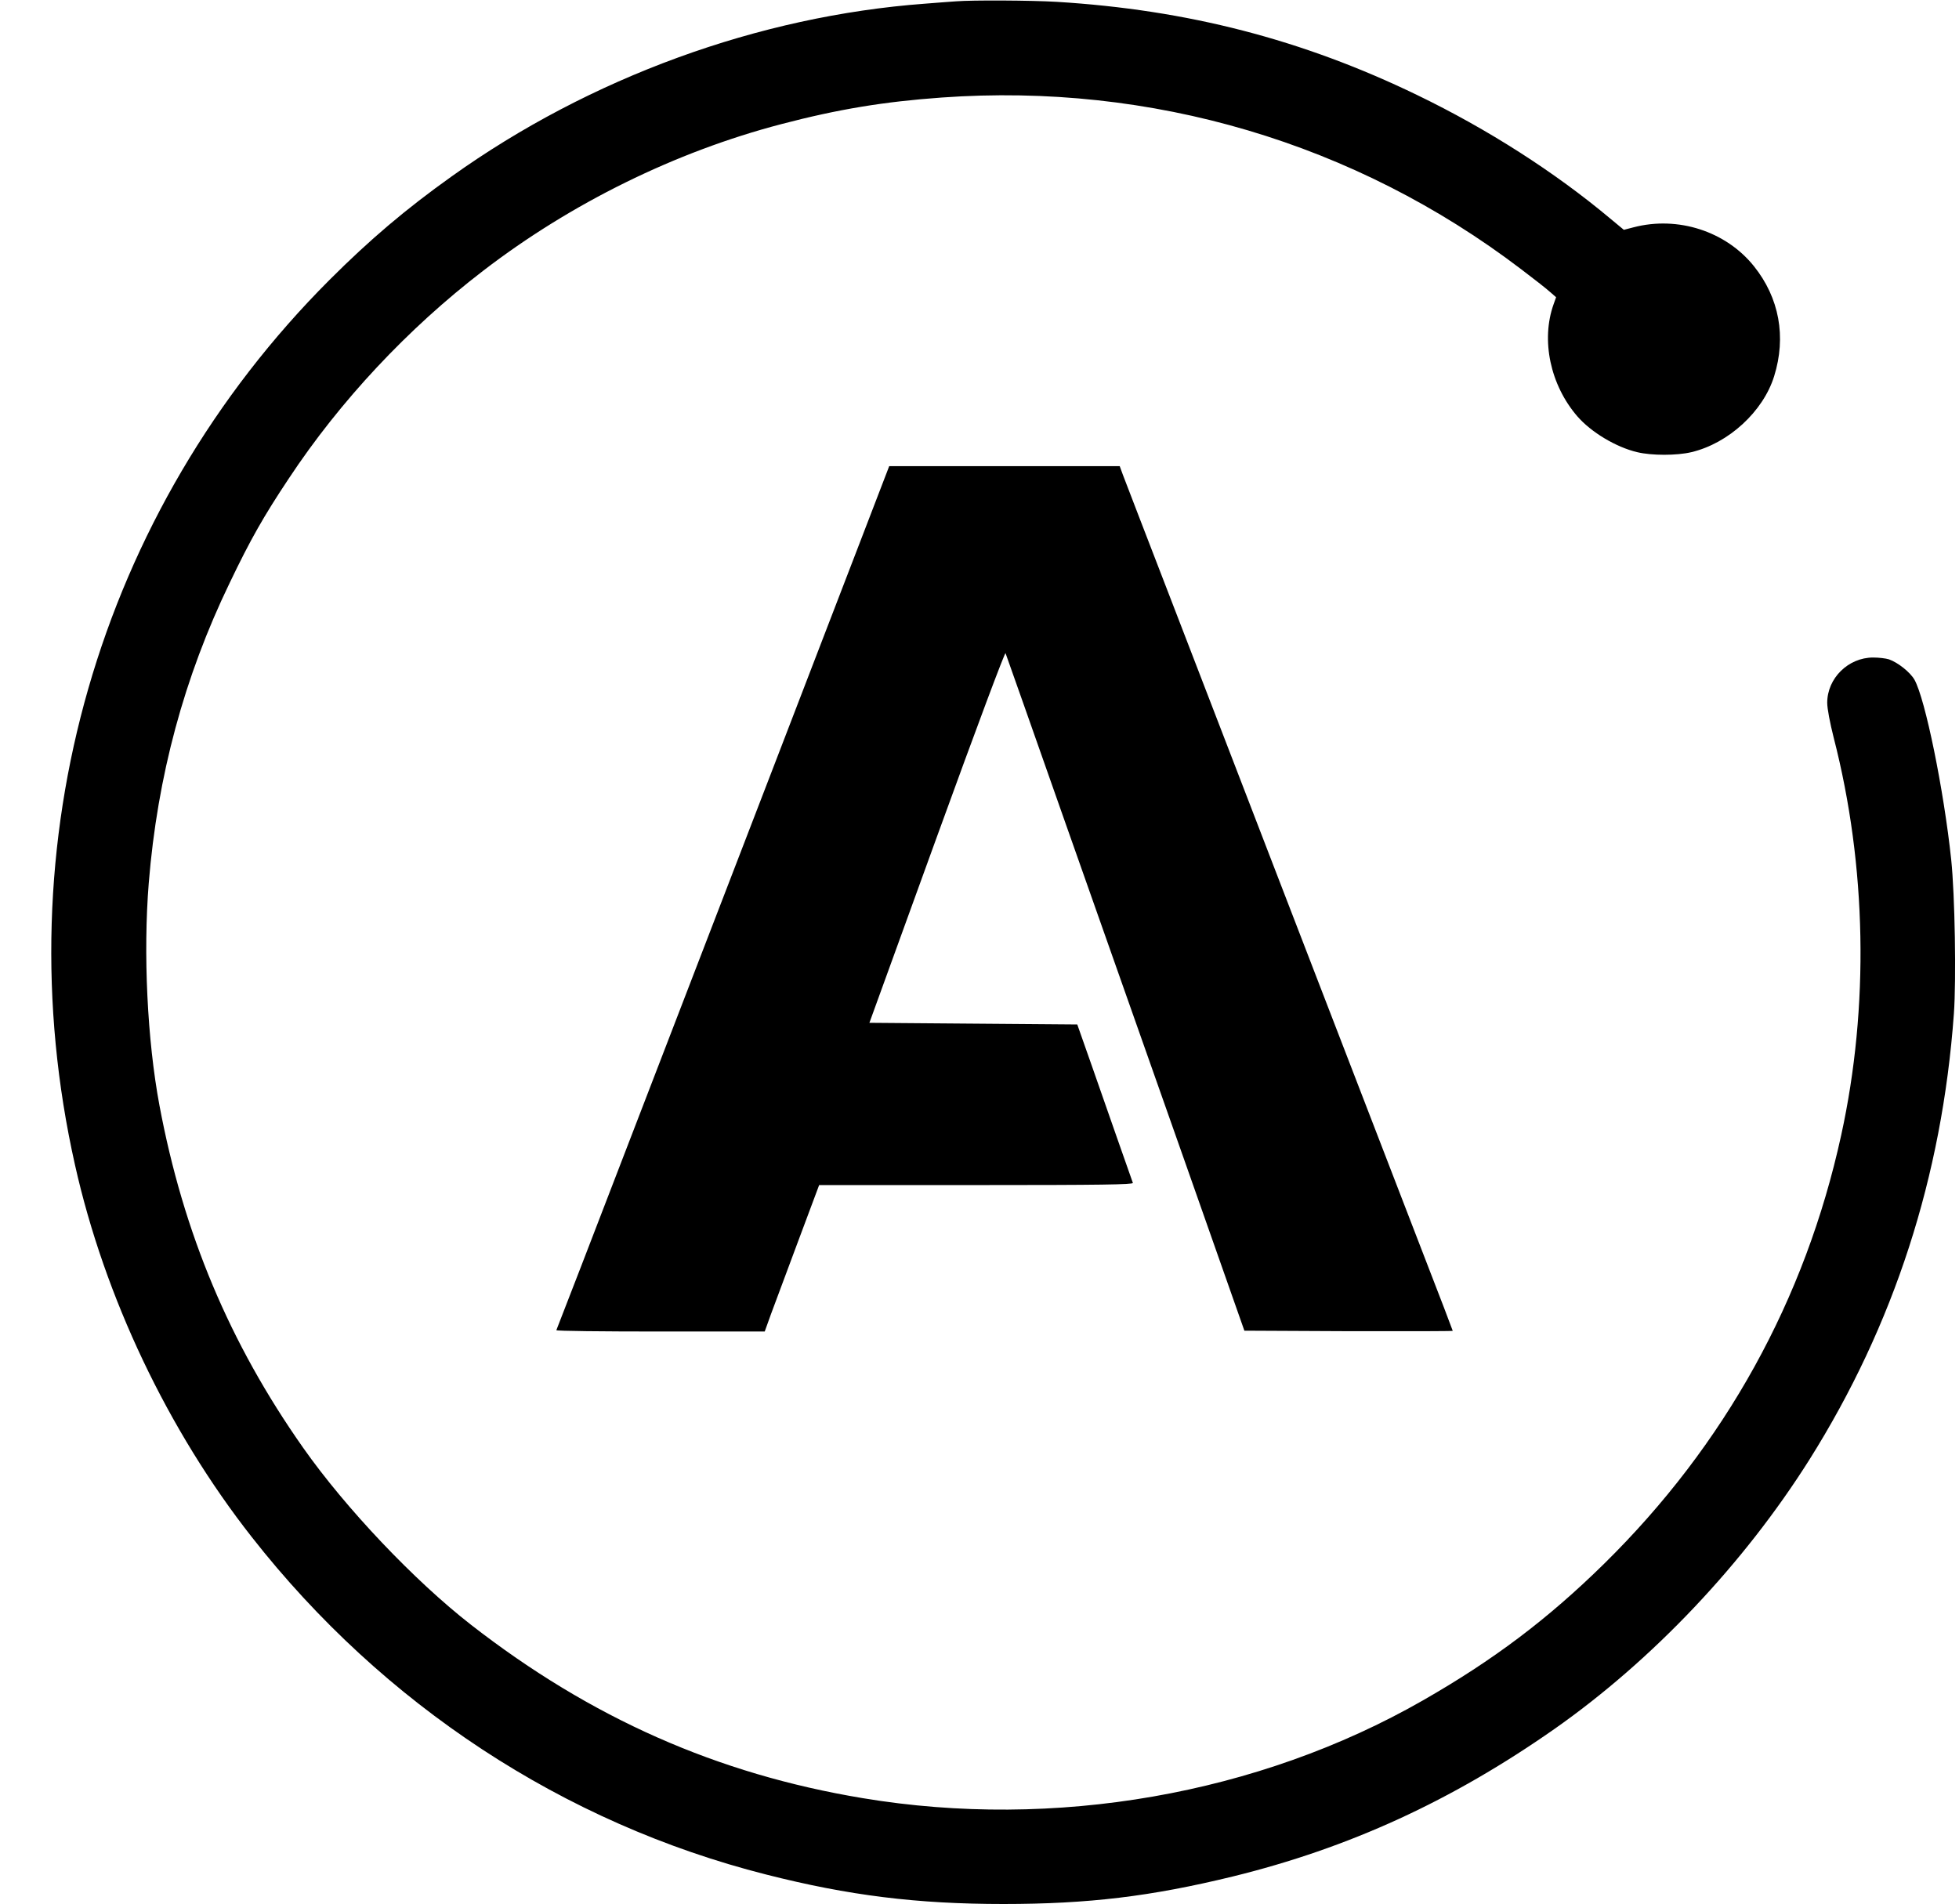
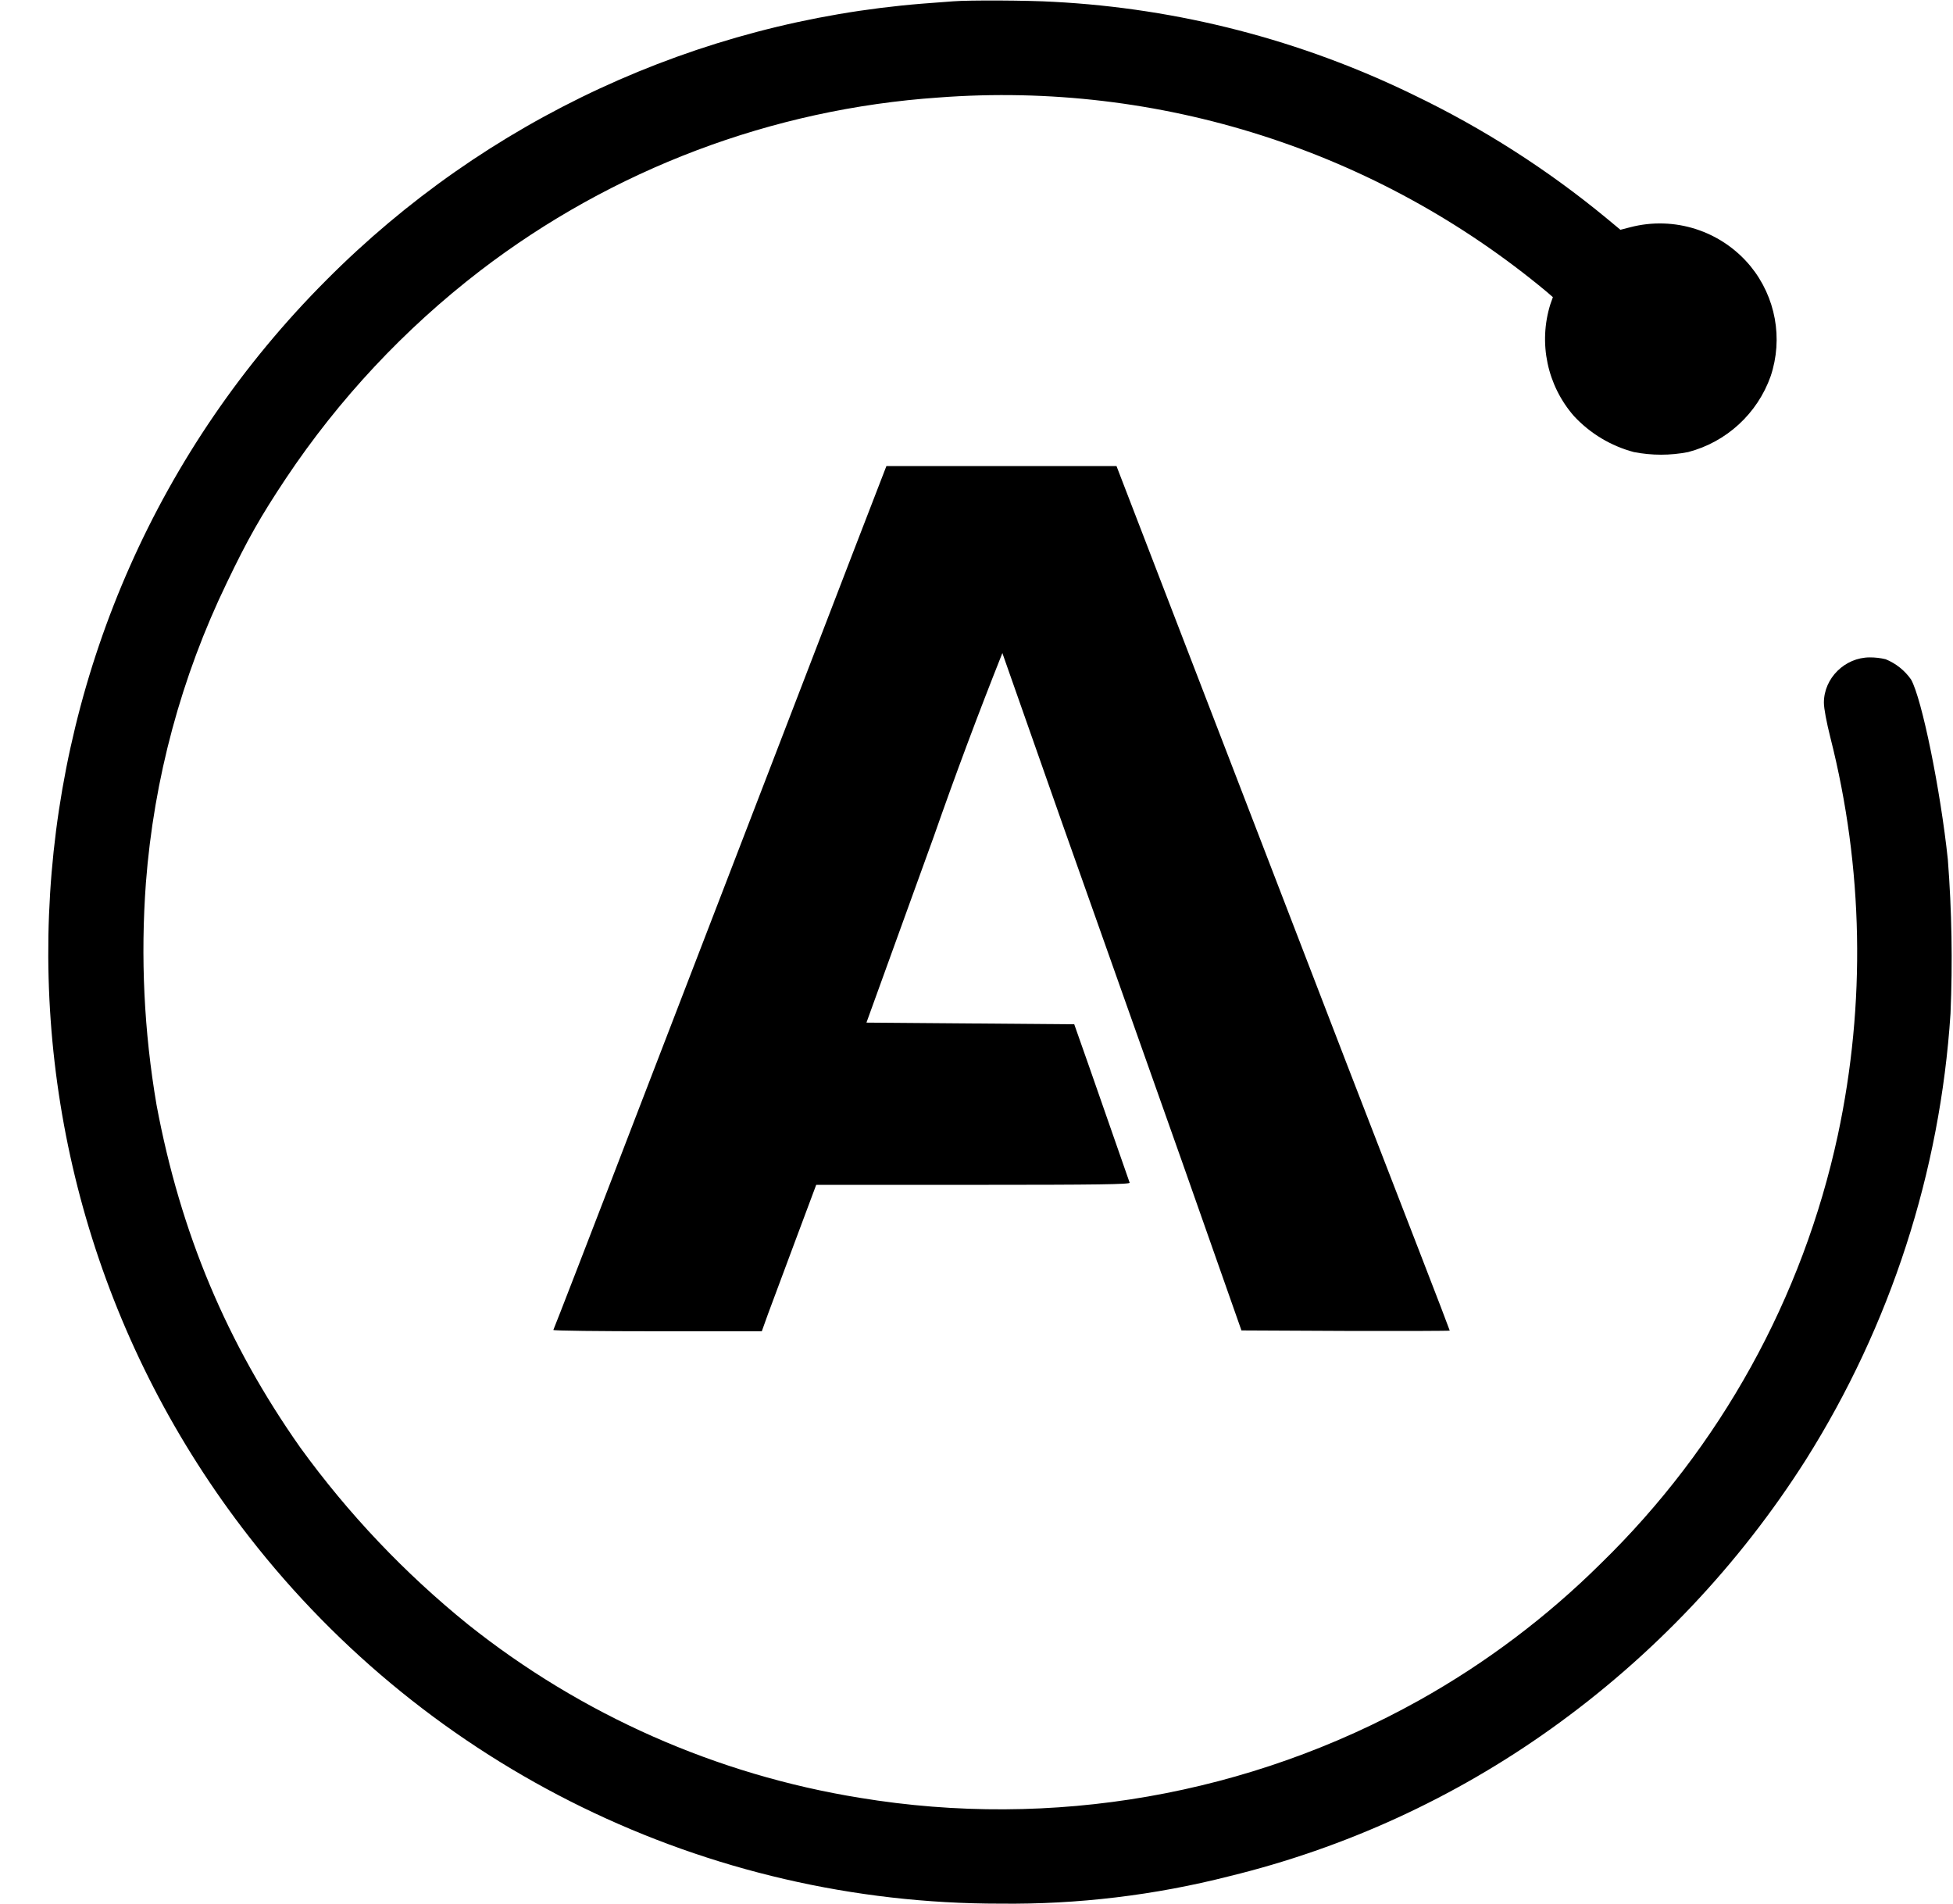
- <svg xmlns="http://www.w3.org/2000/svg" height="2430" viewBox="26.69 28.9 1173.9 1144.1" width="2500">
-   <path d="m599.49 29.7c-2.2.1-10.5.8-18.5 1.4-100 7.4-201.4 44.4-284.5 103.8-27.5 19.6-49.2 38-73.4 62.2-139.1 139.2-196.4 338.4-152.9 531.9 17.8 79.4 55.8 159.3 106.2 223.5 79.1 100.9 187.5 172 309.1 202.8 49.5 12.6 90.6 17.7 142.5 17.7 51.2 0 88.9-4.6 137.7-16.5 70.1-17.2 131.7-45.5 193.3-88.6 59-41.4 113.9-99.4 153.3-161.9 50.8-80.8 79.7-170 86.8-267.9 1.5-20.6.6-71.6-1.6-92.6-4.4-41.7-15.6-96.7-22.1-108.2-2.6-4.5-9.9-10.3-15.3-12.2-1.9-.6-6.1-1.1-9.5-1.1-15 0-27.6 12.5-27.6 27.2 0 3.5 1.6 11.9 3.9 21 19.8 77 21.4 161.6 4.5 238.8-21.6 98.9-69.8 186.1-142.5 257.6-33.9 33.3-66.6 57.9-108.9 82.1-98.7 56.5-221.4 77.9-336.5 58.7-87.4-14.5-163.3-48.1-235.4-104.2-33.9-26.4-75.2-69.9-100.8-106.3-44.2-62.8-72-129-86.4-205.9-7.3-39.2-9.8-91.2-6.4-133.5 5.2-64.2 21.3-123.8 48.6-180.3 12.6-26.3 20.4-40 35.5-62.7 30.8-46.6 71.6-90.2 116.7-124.8 52.9-40.7 115.7-71.6 179.2-88.2 34.3-9 61.7-13.5 96.5-16 125.9-9 248.3 27.2 348 103.1 7.4 5.6 15.2 11.7 17.3 13.6l3.8 3.3-1.5 4.2c-7.7 21.6-2 48.5 14.2 67.3 8.3 9.6 23.3 18.6 36 21.6 8.7 2.1 23.8 2.1 32.6 0 22.3-5.3 43.1-24.4 49.7-45.6 7.4-23.7 3.1-47.1-12.1-66.1-16.8-21-45.7-30.4-72.4-23.4l-5.8 1.5-8.2-6.8c-33.3-27.9-73.6-53.7-116-74.2-68.8-33.3-137.9-51.2-216.6-56-15.1-.9-50.8-1.1-60.5-.3z" />
-   <path d="m540.29 358.7c-10.6 27.4-33.6 87.4-51.3 133.3s-54 140.2-80.7 209.5c-26.6 69.3-48.7 126.3-48.9 126.7-.3.5 27.8.8 62.3.8h62.9l3.7-10.3c2.1-5.6 9.5-25.4 16.4-44l12.6-33.7h94.4c75.2 0 94.4-.3 94.1-1.3-1-2.7-16.4-46.7-24.6-70.2l-8.8-25-62.5-.5-62.4-.5 40.6-111.9c24.4-67.2 40.9-111.2 41.2-110.2.4.9 16.6 47 36.1 102.4s51.7 146.6 71.5 202.7l35.9 102 62.6.3c34.4.1 62.6 0 62.6-.2s-8.1-21.5-18.1-47.2c-10-25.8-31.4-81.3-47.6-123.4s-34.4-89.3-40.5-105c-6-15.7-16.5-42.9-23.3-60.5s-24.5-63.7-39.5-102.5-28.1-72.9-29.2-75.8l-1.9-5.2h-138.5z" />
+ <svg xmlns="http://www.w3.org/2000/svg" viewBox="26.7 28.9 1173.9 1144.1">
+   <path d="M599.5 29.7 581 31.1a569.7 569.7 0 0 0-358 166 571.7 571.7 0 0 0-46.6 755.4A571.4 571.4 0 0 0 628 1173a532 532 0 0 0 137.7-16.5 561.4 561.4 0 0 0 193.3-88.6A582 582 0 0 0 1112.3 906a573 573 0 0 0 86.8-267.9 775 775 0 0 0-1.6-92.6c-4.4-41.7-15.6-96.7-22.1-108.2a34.5 34.5 0 0 0-15.3-12.2 40 40 0 0 0-9.5-1.1c-15 0-27.6 12.5-27.6 27.2 0 3.5 1.6 11.9 3.9 21a525 525 0 0 1 4.5 238.8 509.1 509.1 0 0 1-142.5 257.6 505.4 505.4 0 0 1-109 82.1 517 517 0 0 1-336.4 58.7A507.7 507.7 0 0 1 308 1005.2a556.8 556.8 0 0 1-100.8-106.3c-44.2-62.8-72-129-86.4-205.9a551.4 551.4 0 0 1-6.4-133.5A502.3 502.3 0 0 1 163 379.2c12.6-26.3 20.4-40 35.5-62.7a525.5 525.5 0 0 1 116.7-124.8A510.5 510.5 0 0 1 591 87.5a510.9 510.9 0 0 1 365.3 116.7l3.8 3.3-1.5 4.2a70.3 70.3 0 0 0 14.2 67.3 75.6 75.6 0 0 0 36 21.6 85.1 85.1 0 0 0 32.6 0A72 72 0 0 0 1091 255a69.6 69.6 0 0 0-12.1-66.1 70.6 70.6 0 0 0-72.4-23.4l-5.8 1.5-8.2-6.8a569.4 569.4 0 0 0-116-74.2A560.4 560.4 0 0 0 660 30c-15.1-.9-50.8-1.1-60.5-.3z" />
+   <path d="M540.3 358.7 489 492l-80.7 209.5c-26.6 69.3-48.7 126.3-49 126.7-.2.5 27.9.8 62.4.8h62.9l3.7-10.3 16.4-44 12.6-33.7h94.4c75.2 0 94.4-.3 94-1.3l-24.5-70.2-8.8-25-62.5-.5-62.4-.5L588 531.6a2775.6 2775.6 0 0 1 41.2-110.2l36 102.4L737 726.5l35.9 102 62.6.3c34.4.1 62.6 0 62.6-.2s-8.1-21.5-18.1-47.2A70712.4 70712.4 0 0 1 791.8 553l-23.3-60.5L729 390l-29.2-75.8-2-5.2H559.5z" />
</svg>
